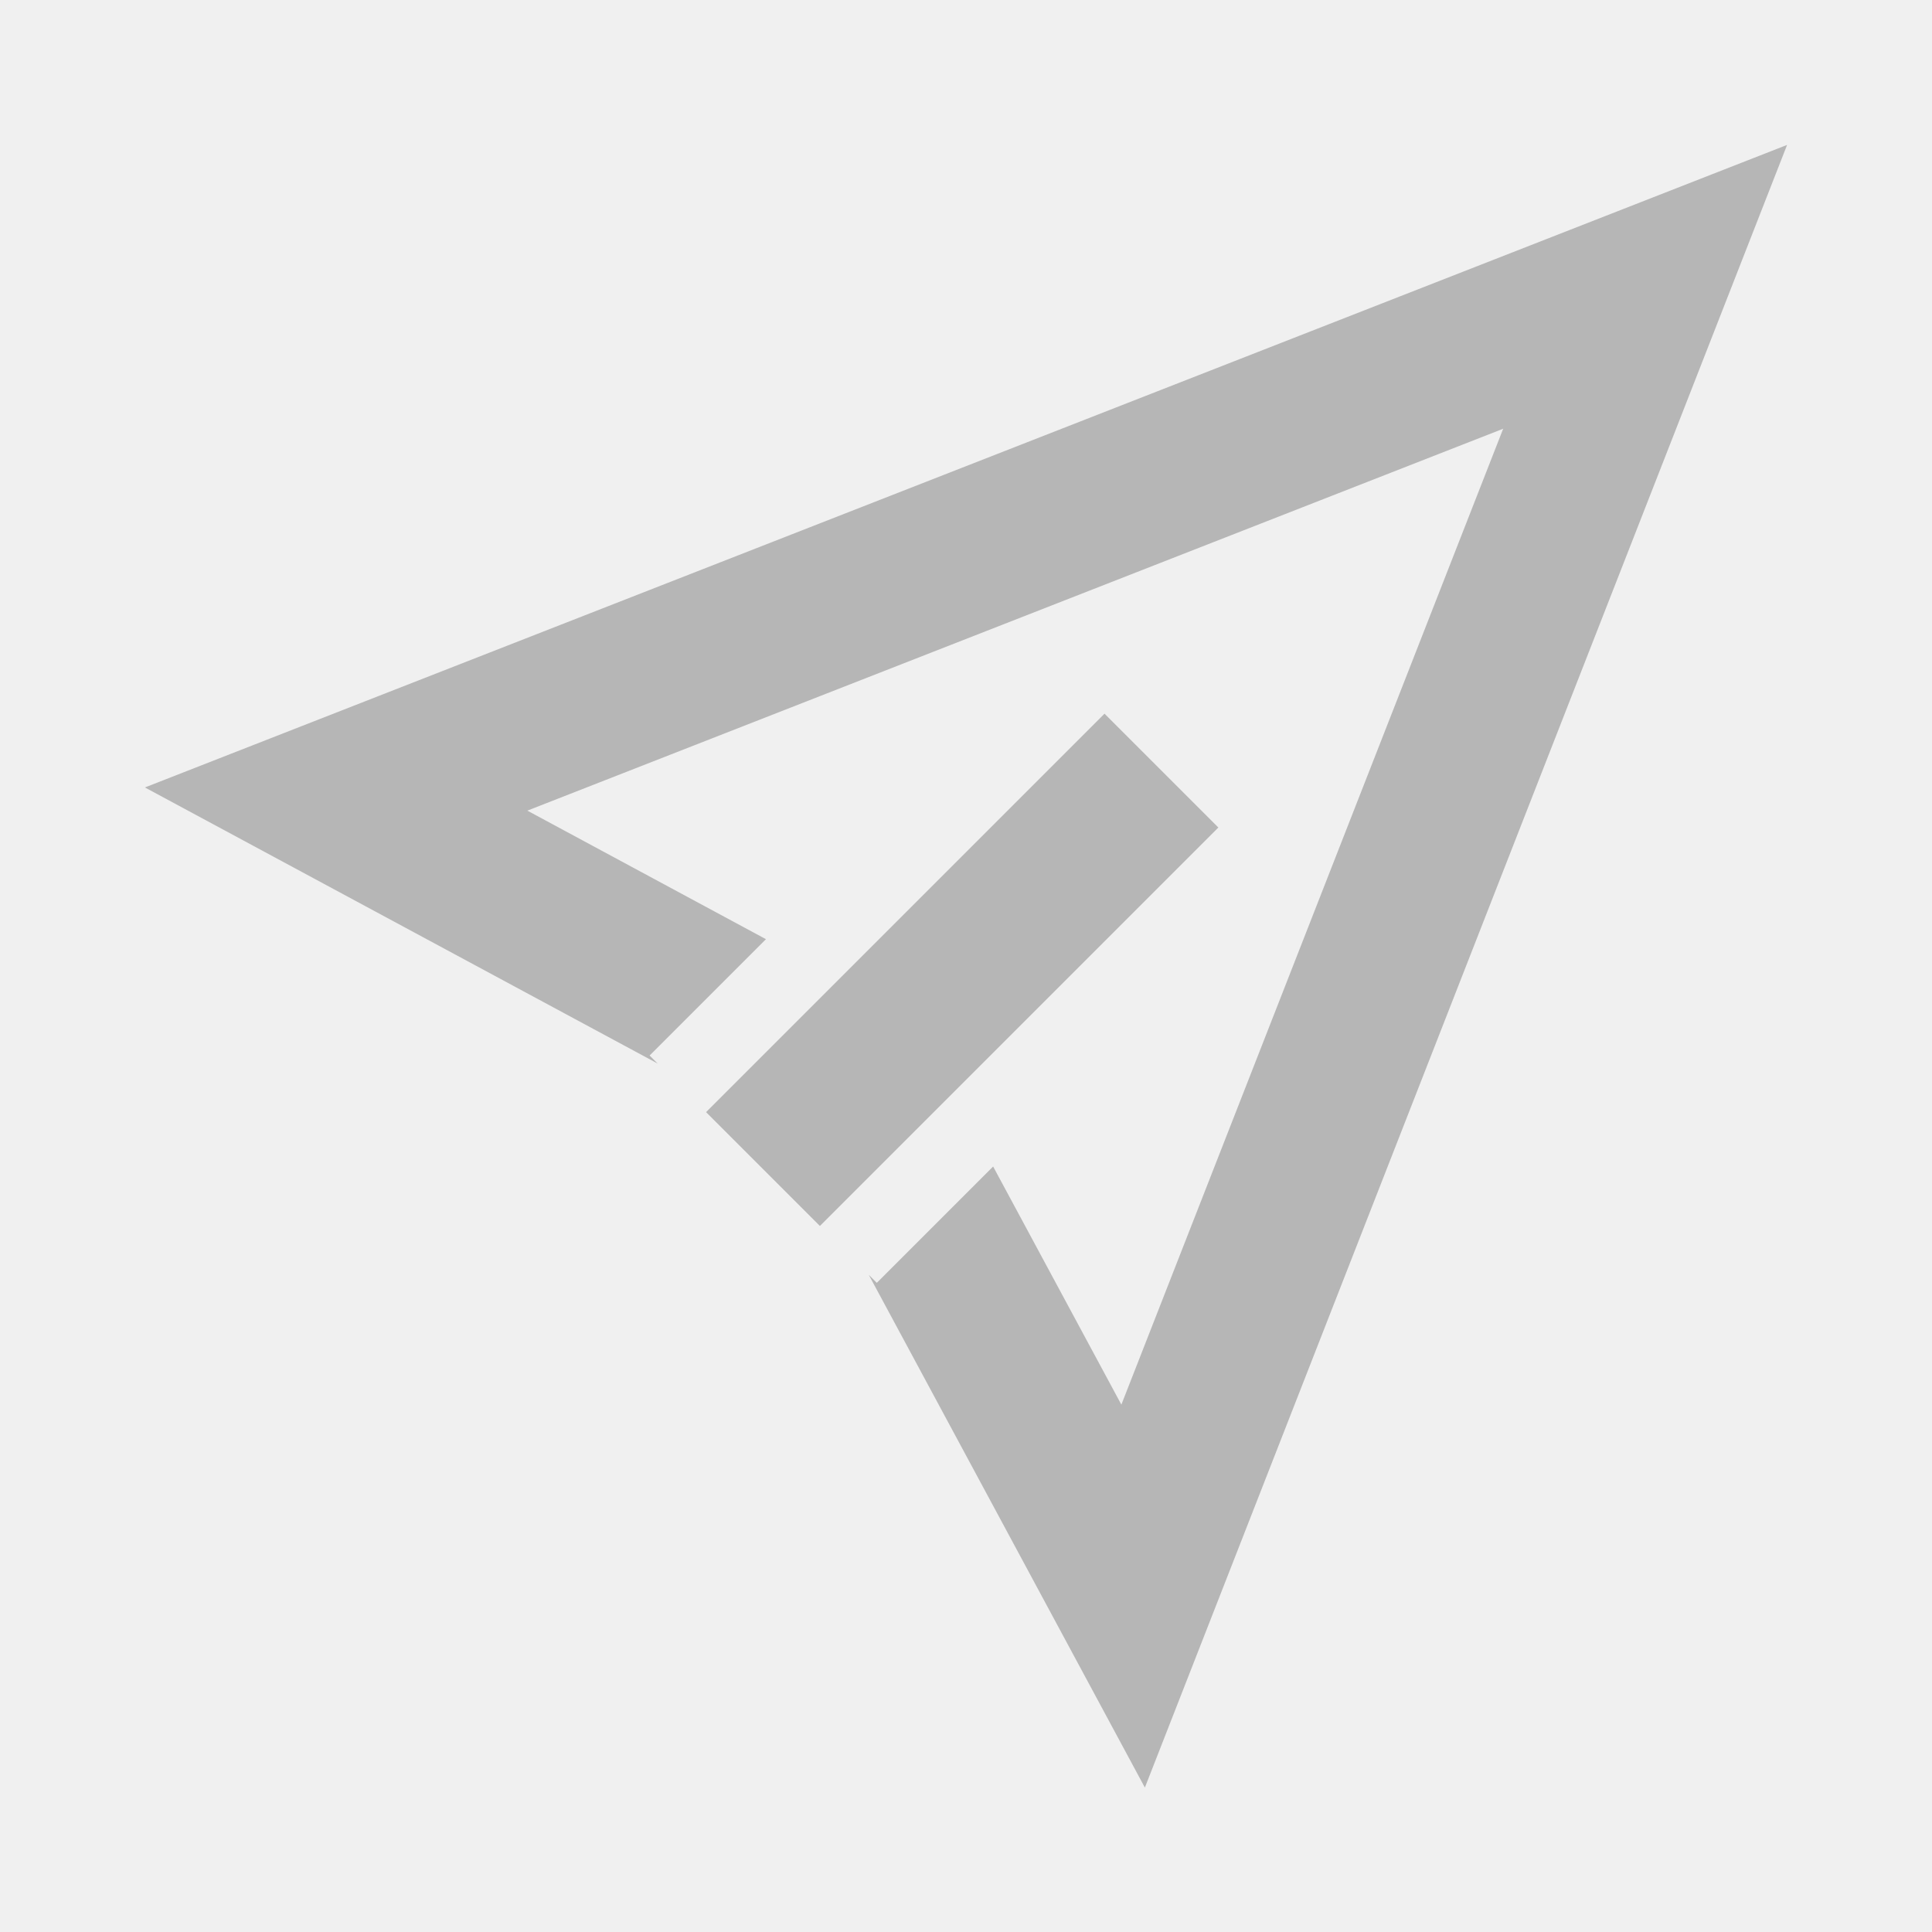
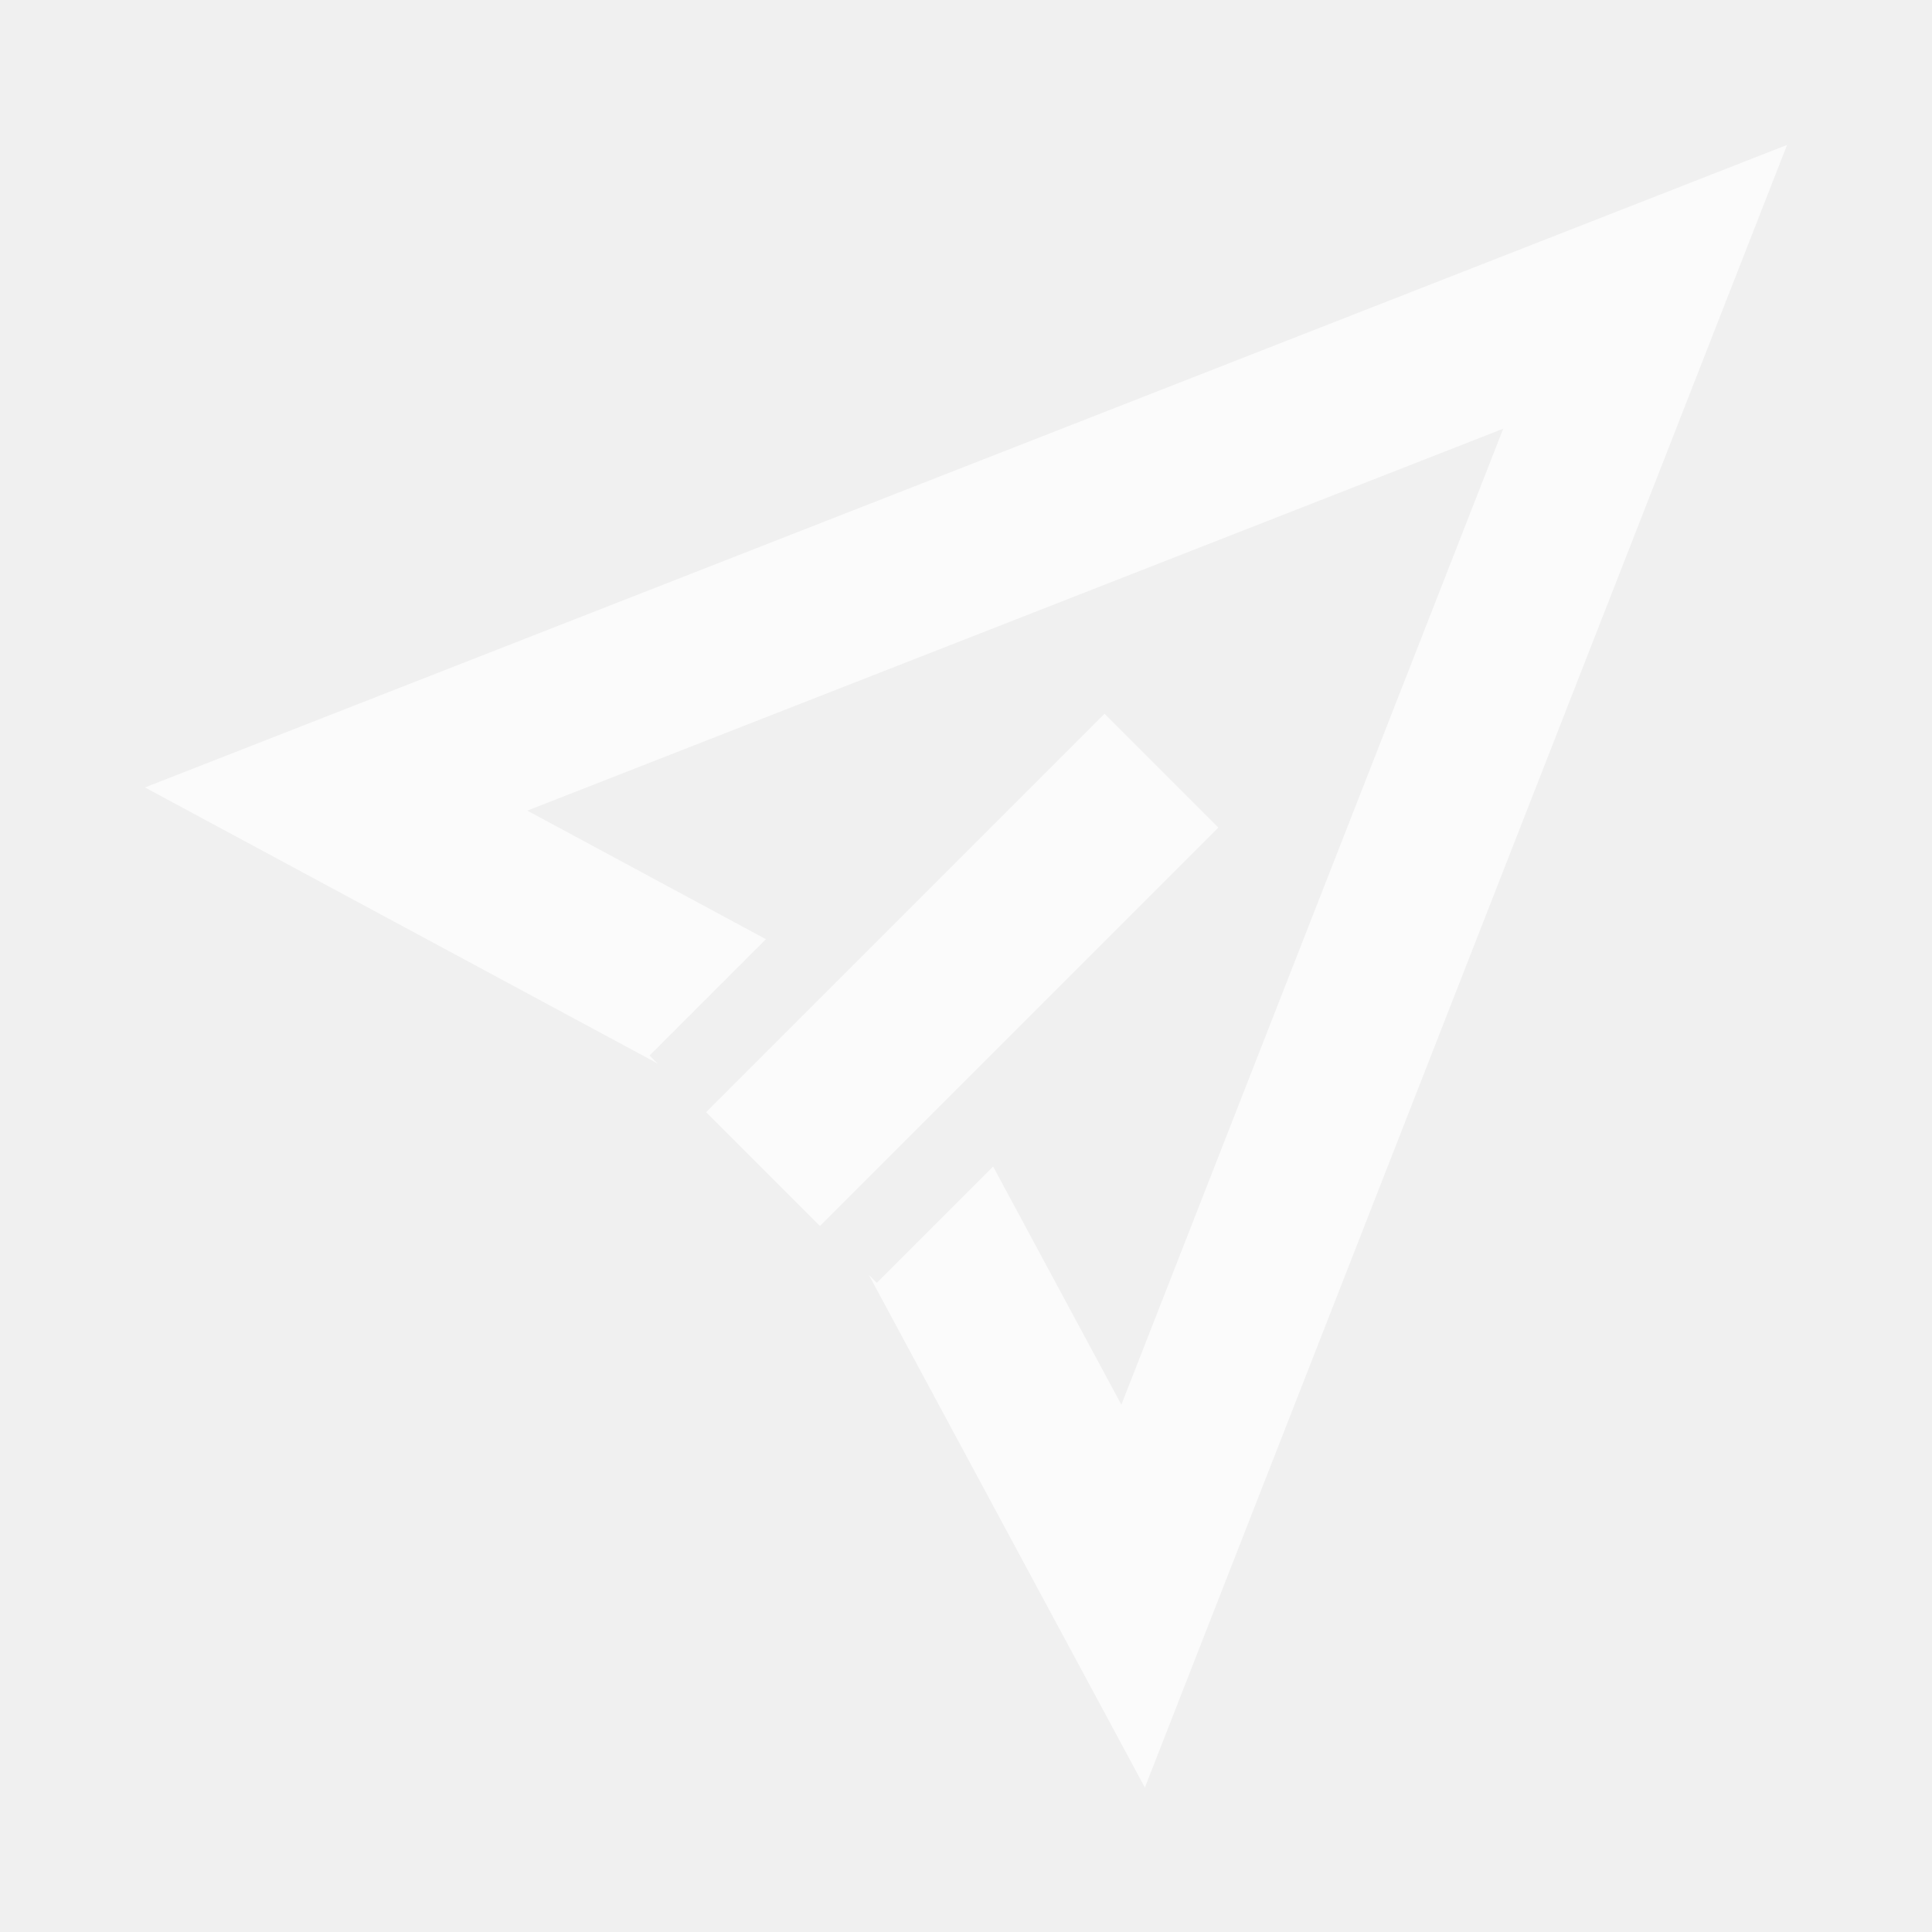
- <svg xmlns="http://www.w3.org/2000/svg" id="ic-transaction-sent" width="24" height="24" viewBox="0 0 24 24">
+ <svg xmlns="http://www.w3.org/2000/svg" width="24" height="24" viewBox="0 0 24 24">
  <defs>
    <style type="text/css">
-             .cls-1{fill:#B6B6B6}.cls-2{fill:none}
+             .cls-1{opacity:.7}.cls-2{fill:#fff}.cls-3{fill:none}
        </style>
  </defs>
-   <g id="Group_8832" data-name="Group 8832">
-     <path id="Path_18891" d="M22.2 1.8L1.8 9.782l6.37 3.43-.1-.1 1.445-1.445-2.964-1.597 12.122-4.744-4.743 12.123-1.593-2.958-1.445 1.445-.1-.1 3.43 6.37z" class="cls-1" data-name="Path 18891" />
-     <g id="Group_8831" data-name="Group 8831">
-       <path id="Rectangle_4411" d="M0 0h7v2H0z" class="cls-1" data-name="Rectangle 4411" transform="rotate(-45 21.062 -3.68)" />
+   <g id="ic-transaction-sent" class="cls-1">
+     <g id="Group_8832" data-name="Group 8832">
+       <path id="Path_18891" d="M22.2 1.8L1.8 9.782l6.37 3.43-.1-.1 1.445-1.445-2.964-1.597 12.122-4.744-4.743 12.123-1.593-2.958-1.445 1.445-.1-.1 3.43 6.37z" class="cls-2" data-name="Path 18891" />
+       <g id="Group_8831" data-name="Group 8831">
+         <path id="Rectangle_4411" d="M0 0h7v2H0z" class="cls-2" data-name="Rectangle 4411" transform="rotate(-45 21.062 -3.68)" />
+       </g>
    </g>
+     <path id="Rectangle_4412" d="M0 0h24v24H0z" class="cls-3" data-name="Rectangle 4412" />
  </g>
-   <path id="Rectangle_4412" d="M0 0h24v24H0z" class="cls-2" data-name="Rectangle 4412" />
</svg>
